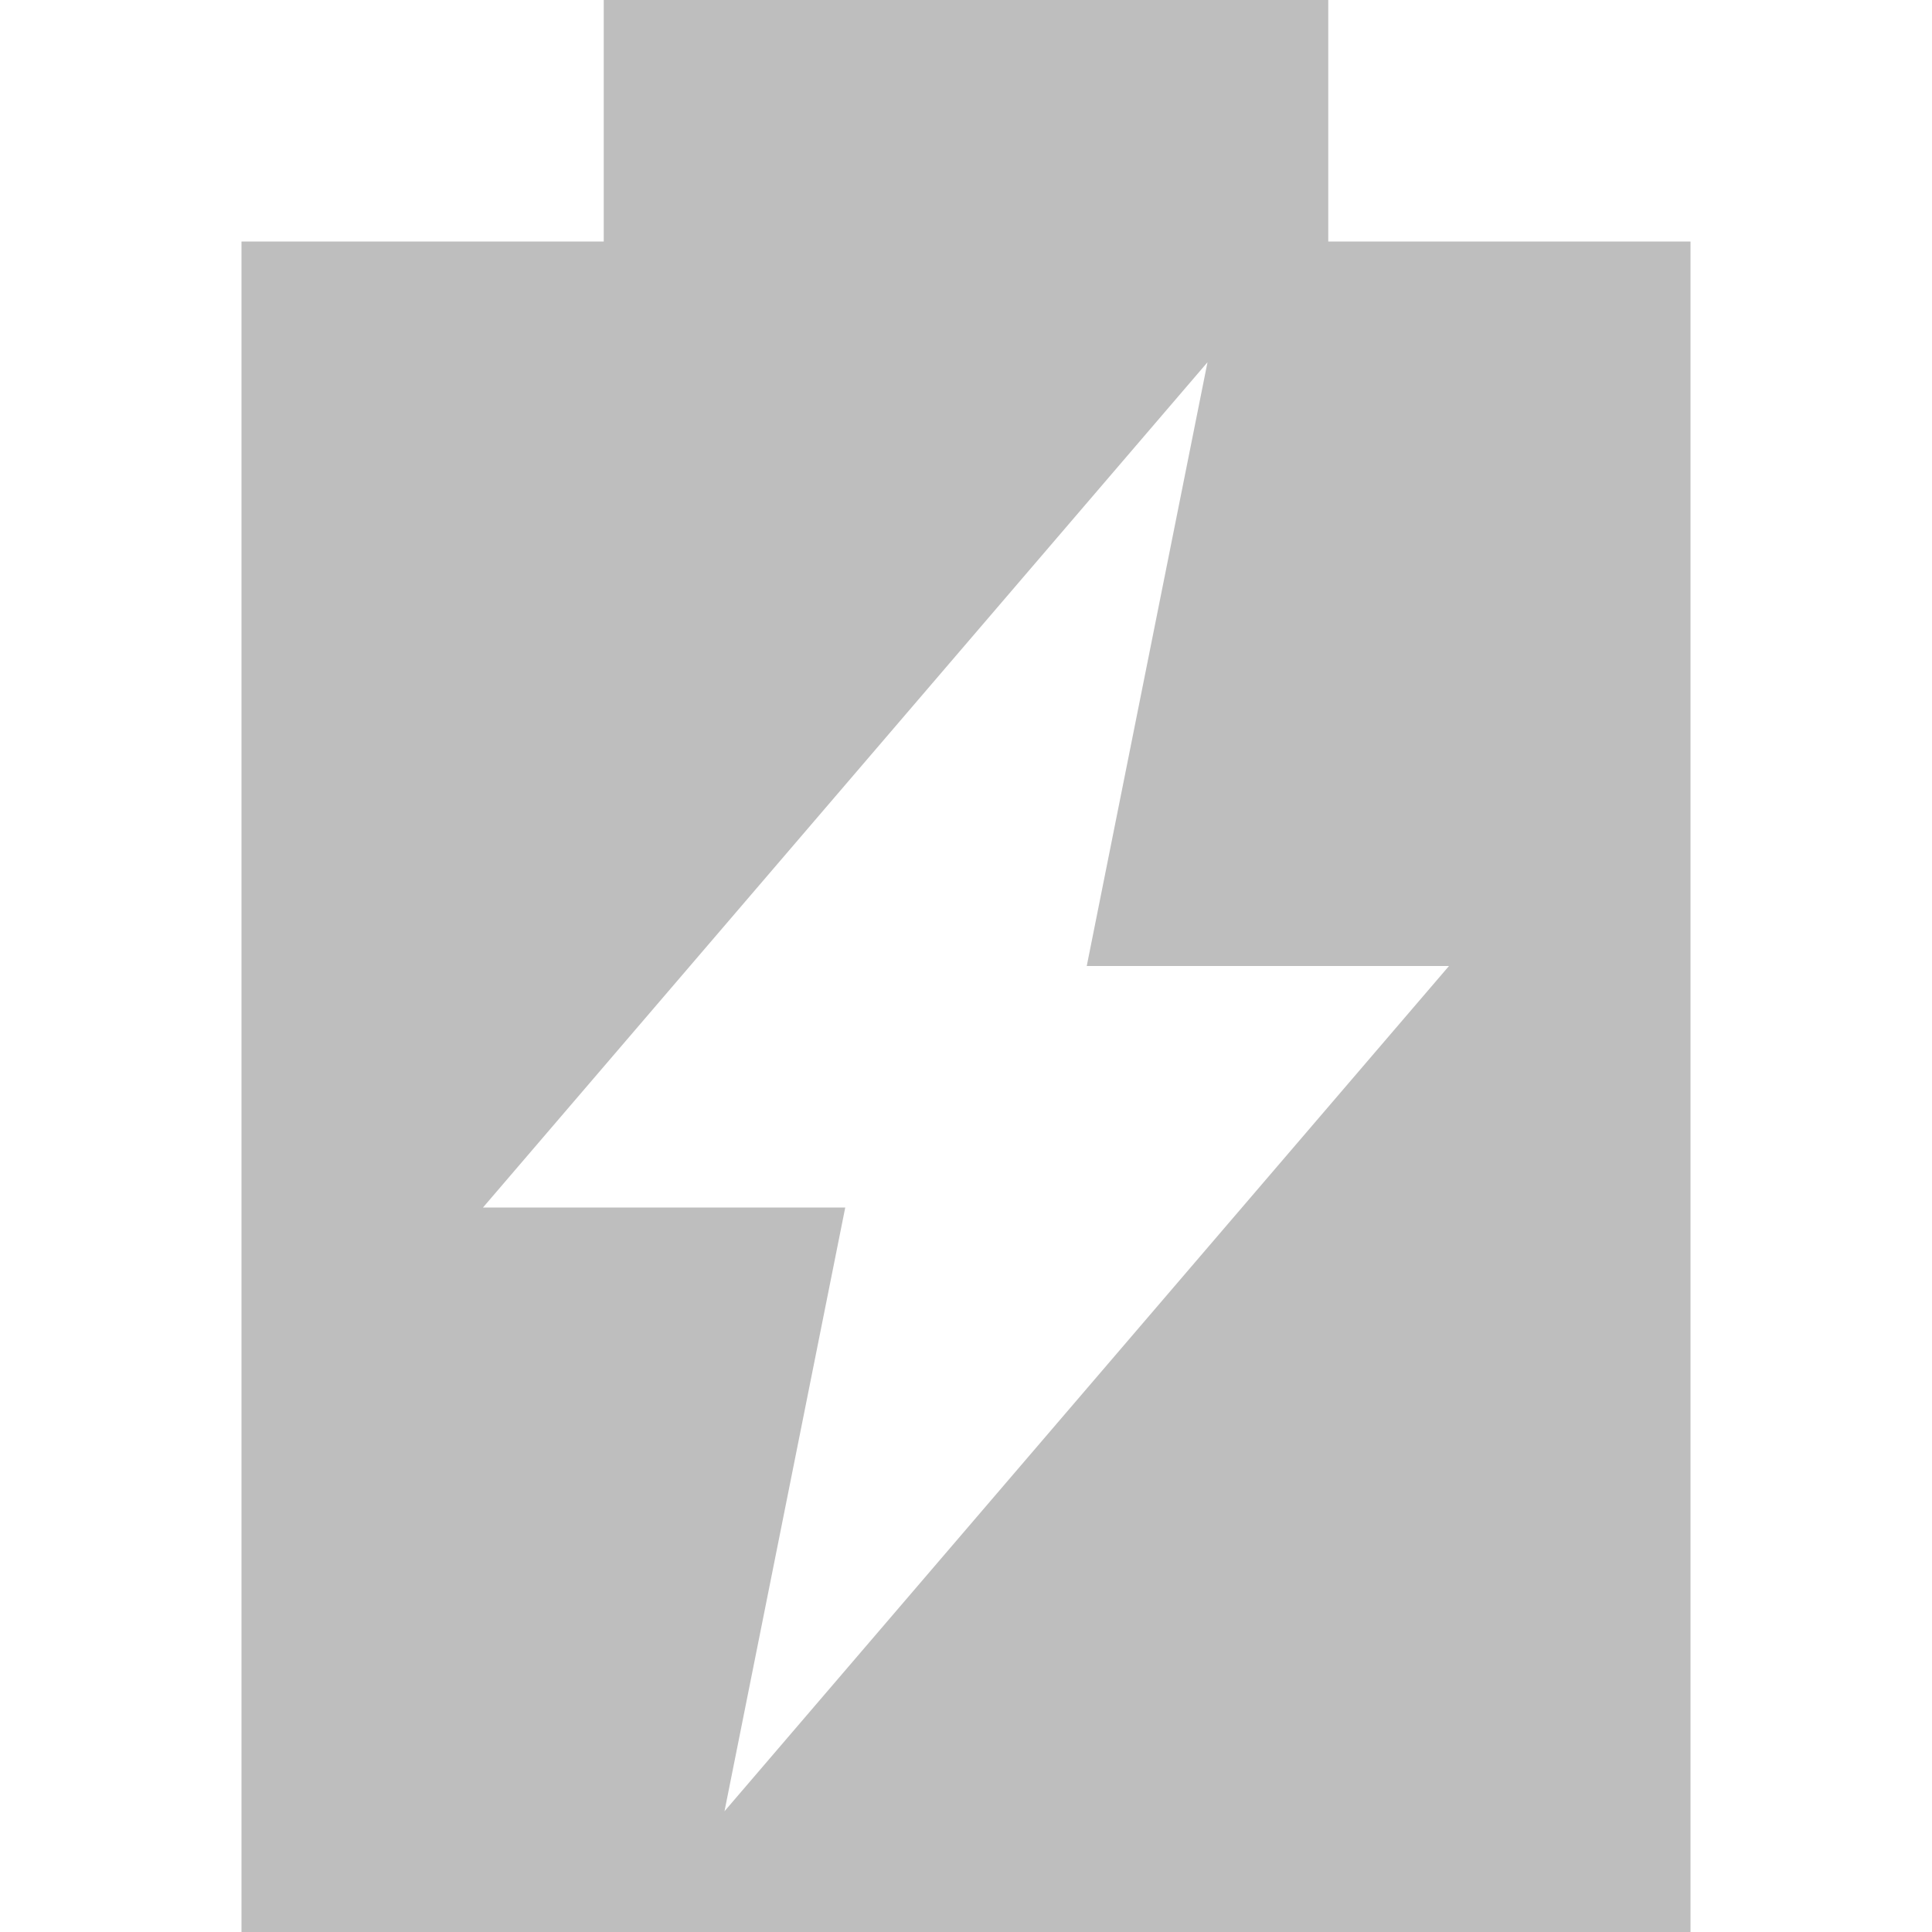
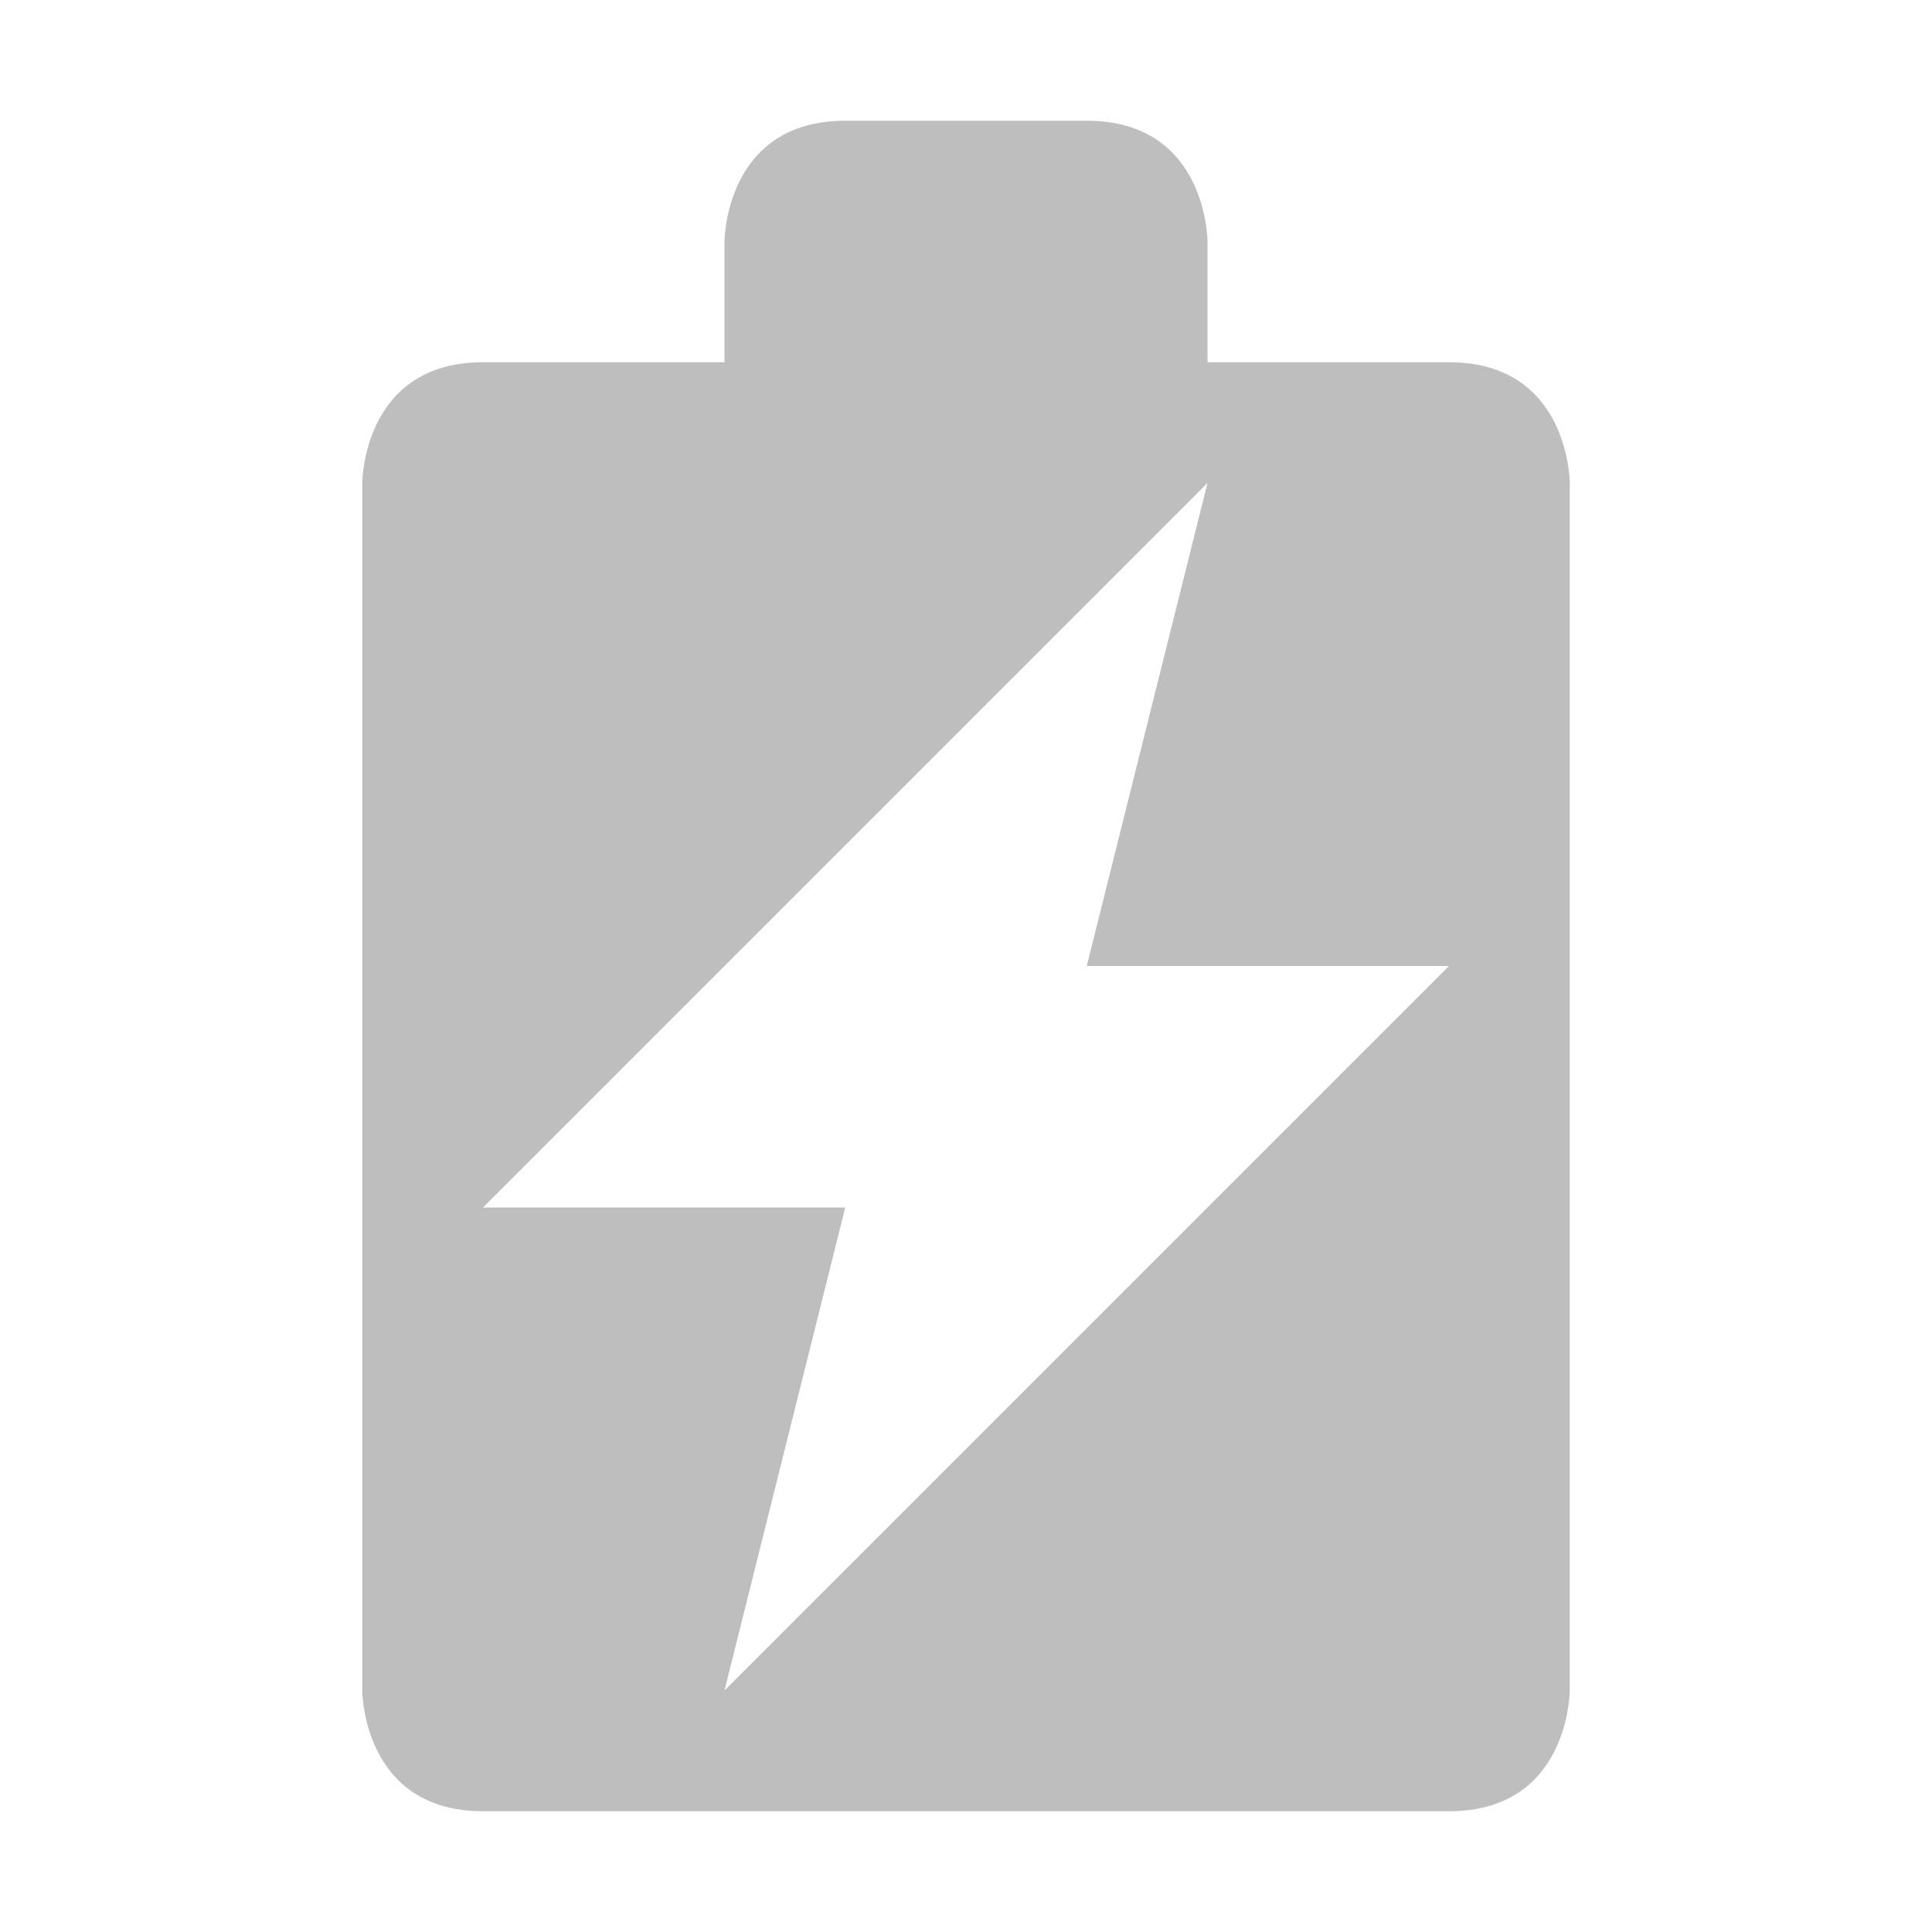
- <svg xmlns="http://www.w3.org/2000/svg" width="16" viewBox="0 0 16 16" height="16">
-   <path d="M 5 0 L 5 2 L 2 2 L 2 16 L 14 16 L 14 2 L 11 2 L 11 0 L 5 0 z M 10 3 L 9 8 L 12 8 L 6 15 L 7 10 L 4 10 L 10 3 z " fill="#bebebe" />
+ <svg xmlns="http://www.w3.org/2000/svg" width="16" viewBox="0 0 16 16" height="16" id="svg2" version="1.1">
+   <defs id="defs8" />
+   <path style="fill:#bebebe;fill-opacity:1" d="M 7 1 C 6 1 6 2 6 2 L 6 3 L 4 3 C 3 3 3 4 3 4 L 3 14 C 3 14 3 15 4 15 L 12 15 C 13 15 13 14 13 14 L 13 4 C 13 4 13 3 12 3 L 10 3 L 10 2 C 10 2 10 1 9 1 L 7 1 z M 10 4 L 9 8 L 12 8 L 6 14 L 7 10 L 4 10 L 10 4 z " id="path4" />
</svg>
